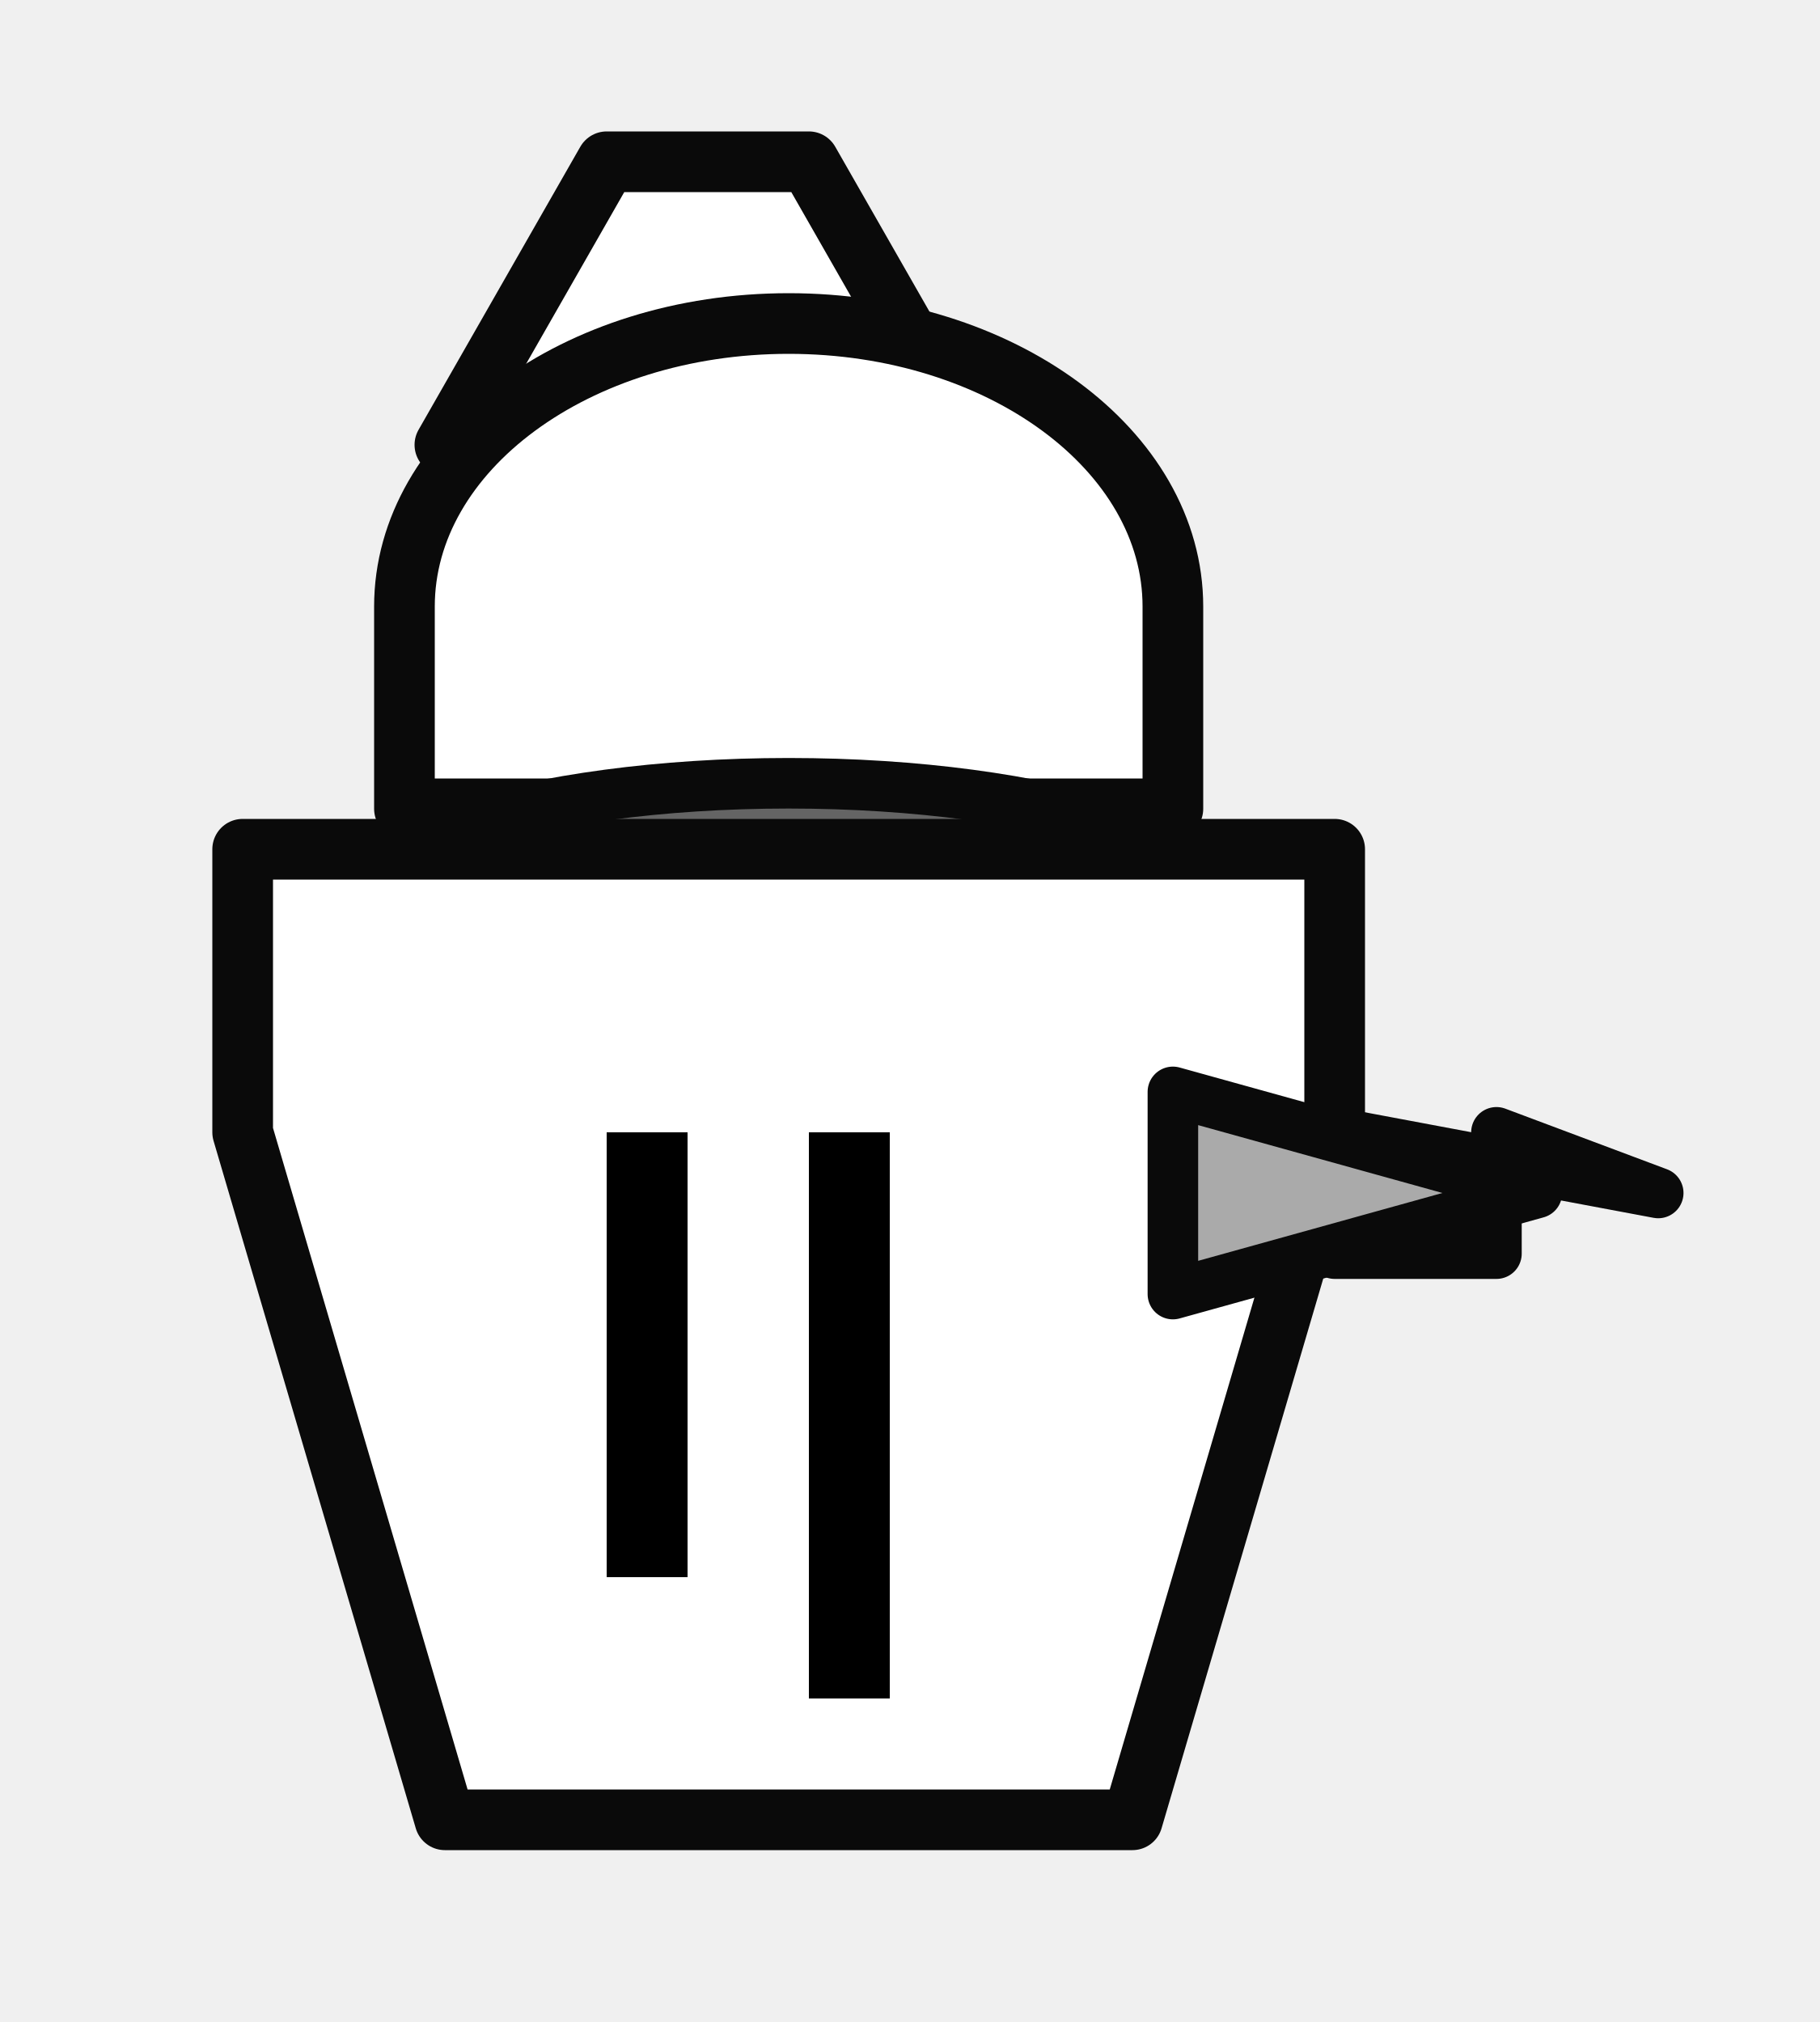
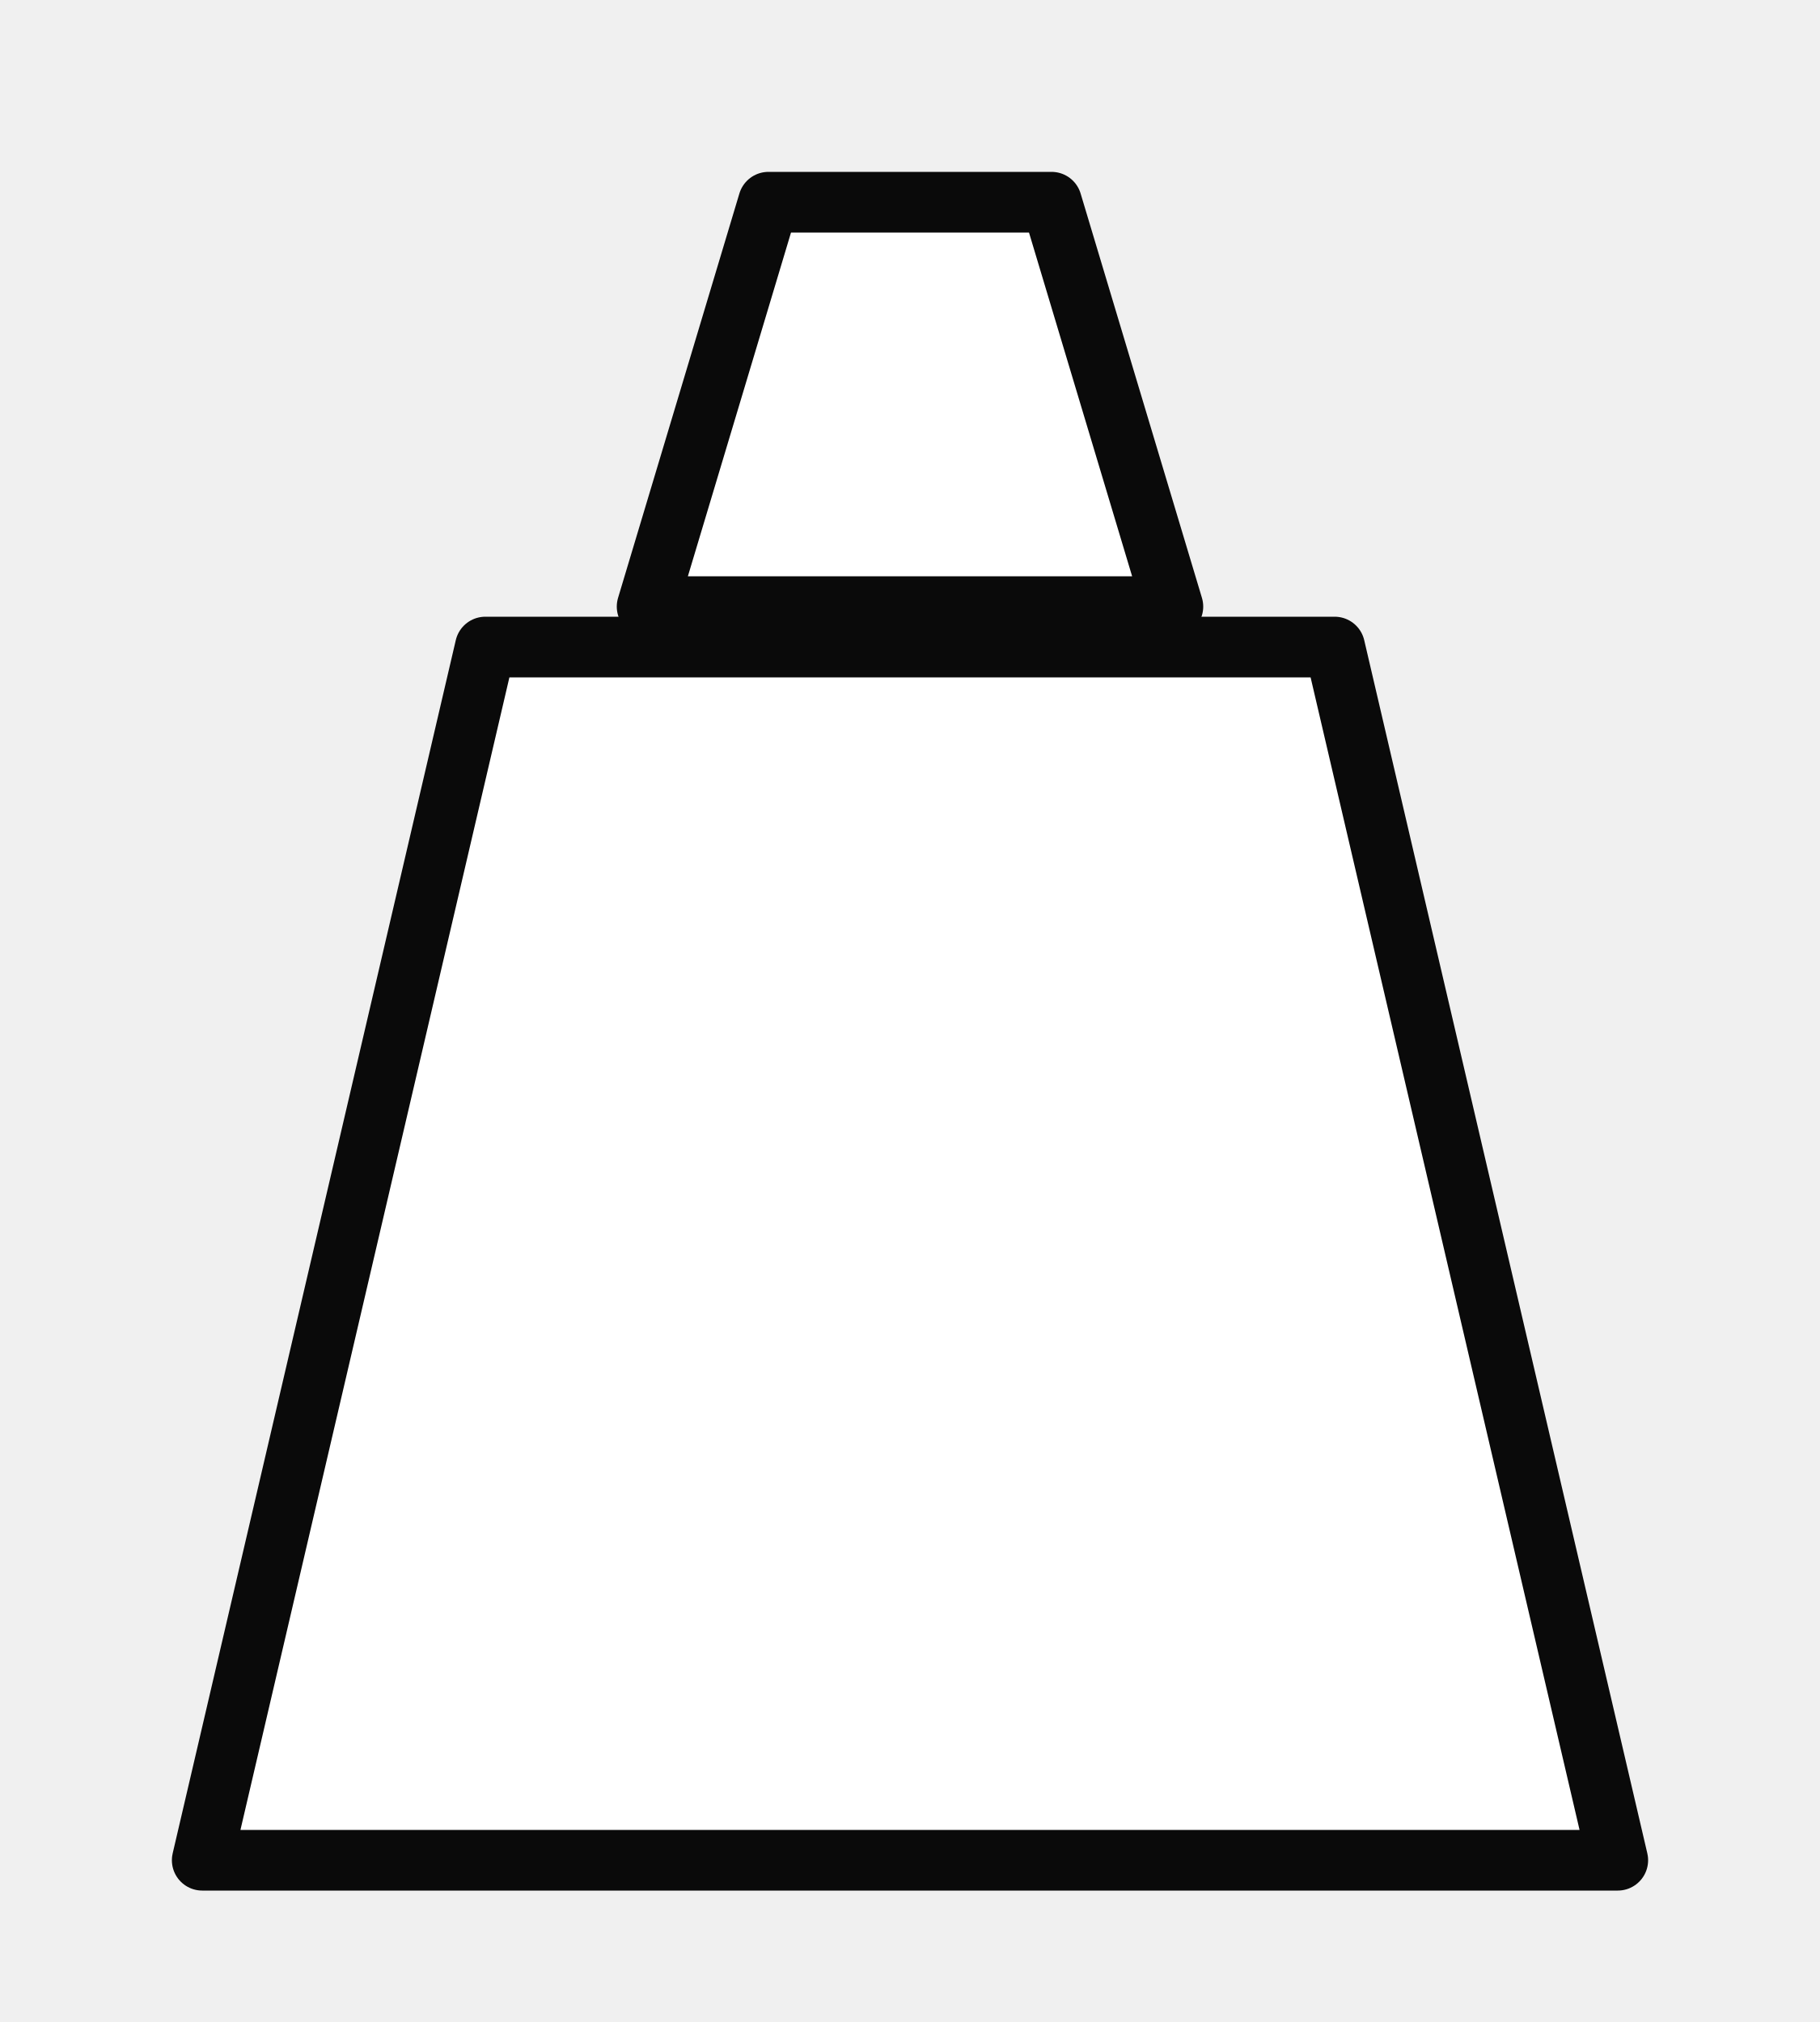
<svg xmlns="http://www.w3.org/2000/svg" viewBox="0 0 90 100">
-   <path d="M 30,8 L 22,22 L 48,22 L 40,8 Z" fill="#ffffff" stroke="#0a0a0a" stroke-width="3" stroke-linejoin="round" stroke-linecap="round" />
-   <path d="M 20,30 A 19,14 0 0 1 58,30 L 58,40 L 20,40 Z" fill="#ffffff" stroke="#0a0a0a" stroke-width="3" stroke-linejoin="round" stroke-linecap="round" />
-   <path d="M 16,46 A 19,6 0 0 1 62,46 L 62,52 L 16,52 Z" fill="#646464" stroke="#0a0a0a" stroke-width="2.5" stroke-linejoin="round" stroke-linecap="round" />
-   <path d="M 22,90 L 12,56 L 12,42 L 66,42 L 66,56 L 56,90 Z" fill="#ffffff" stroke="#0a0a0a" stroke-width="3" stroke-linejoin="round" stroke-linecap="round" />
-   <path d="M 66,62 L 66,56 L 58,56 L 58,62 L 50,59 Z" fill="#aaaaaa" stroke="#0a0a0a" stroke-width="2.5" stroke-linejoin="round" stroke-linecap="round" transform="rotate(180,63,59) translate(-6,0)" />
-   <path d="M 58,54 L 58,64 L 76,59 Z" fill="#aaaaaa" stroke="#0a0a0a" stroke-width="2.5" stroke-linejoin="round" stroke-linecap="round" />
-   <line x1="32" y1="56" x2="32" y2="78" stroke="#000000" stroke-width="4" stroke-linecap="butt" />
-   <line x1="42" y1="56" x2="42" y2="84" stroke="#000000" stroke-width="4" stroke-linecap="butt" />
+   <path d="M 38,10 L 32,30 L 58,30 L 52,10 Z" fill="#ffffff" stroke="#0a0a0a" stroke-width="3" stroke-linejoin="round" stroke-linecap="round" />
+   <path d="M 10,92 L 24,32 L 66,32 L 80,92 Z" fill="#ffffff" stroke="#0a0a0a" stroke-width="3" stroke-linejoin="round" stroke-linecap="round" />
</svg>
